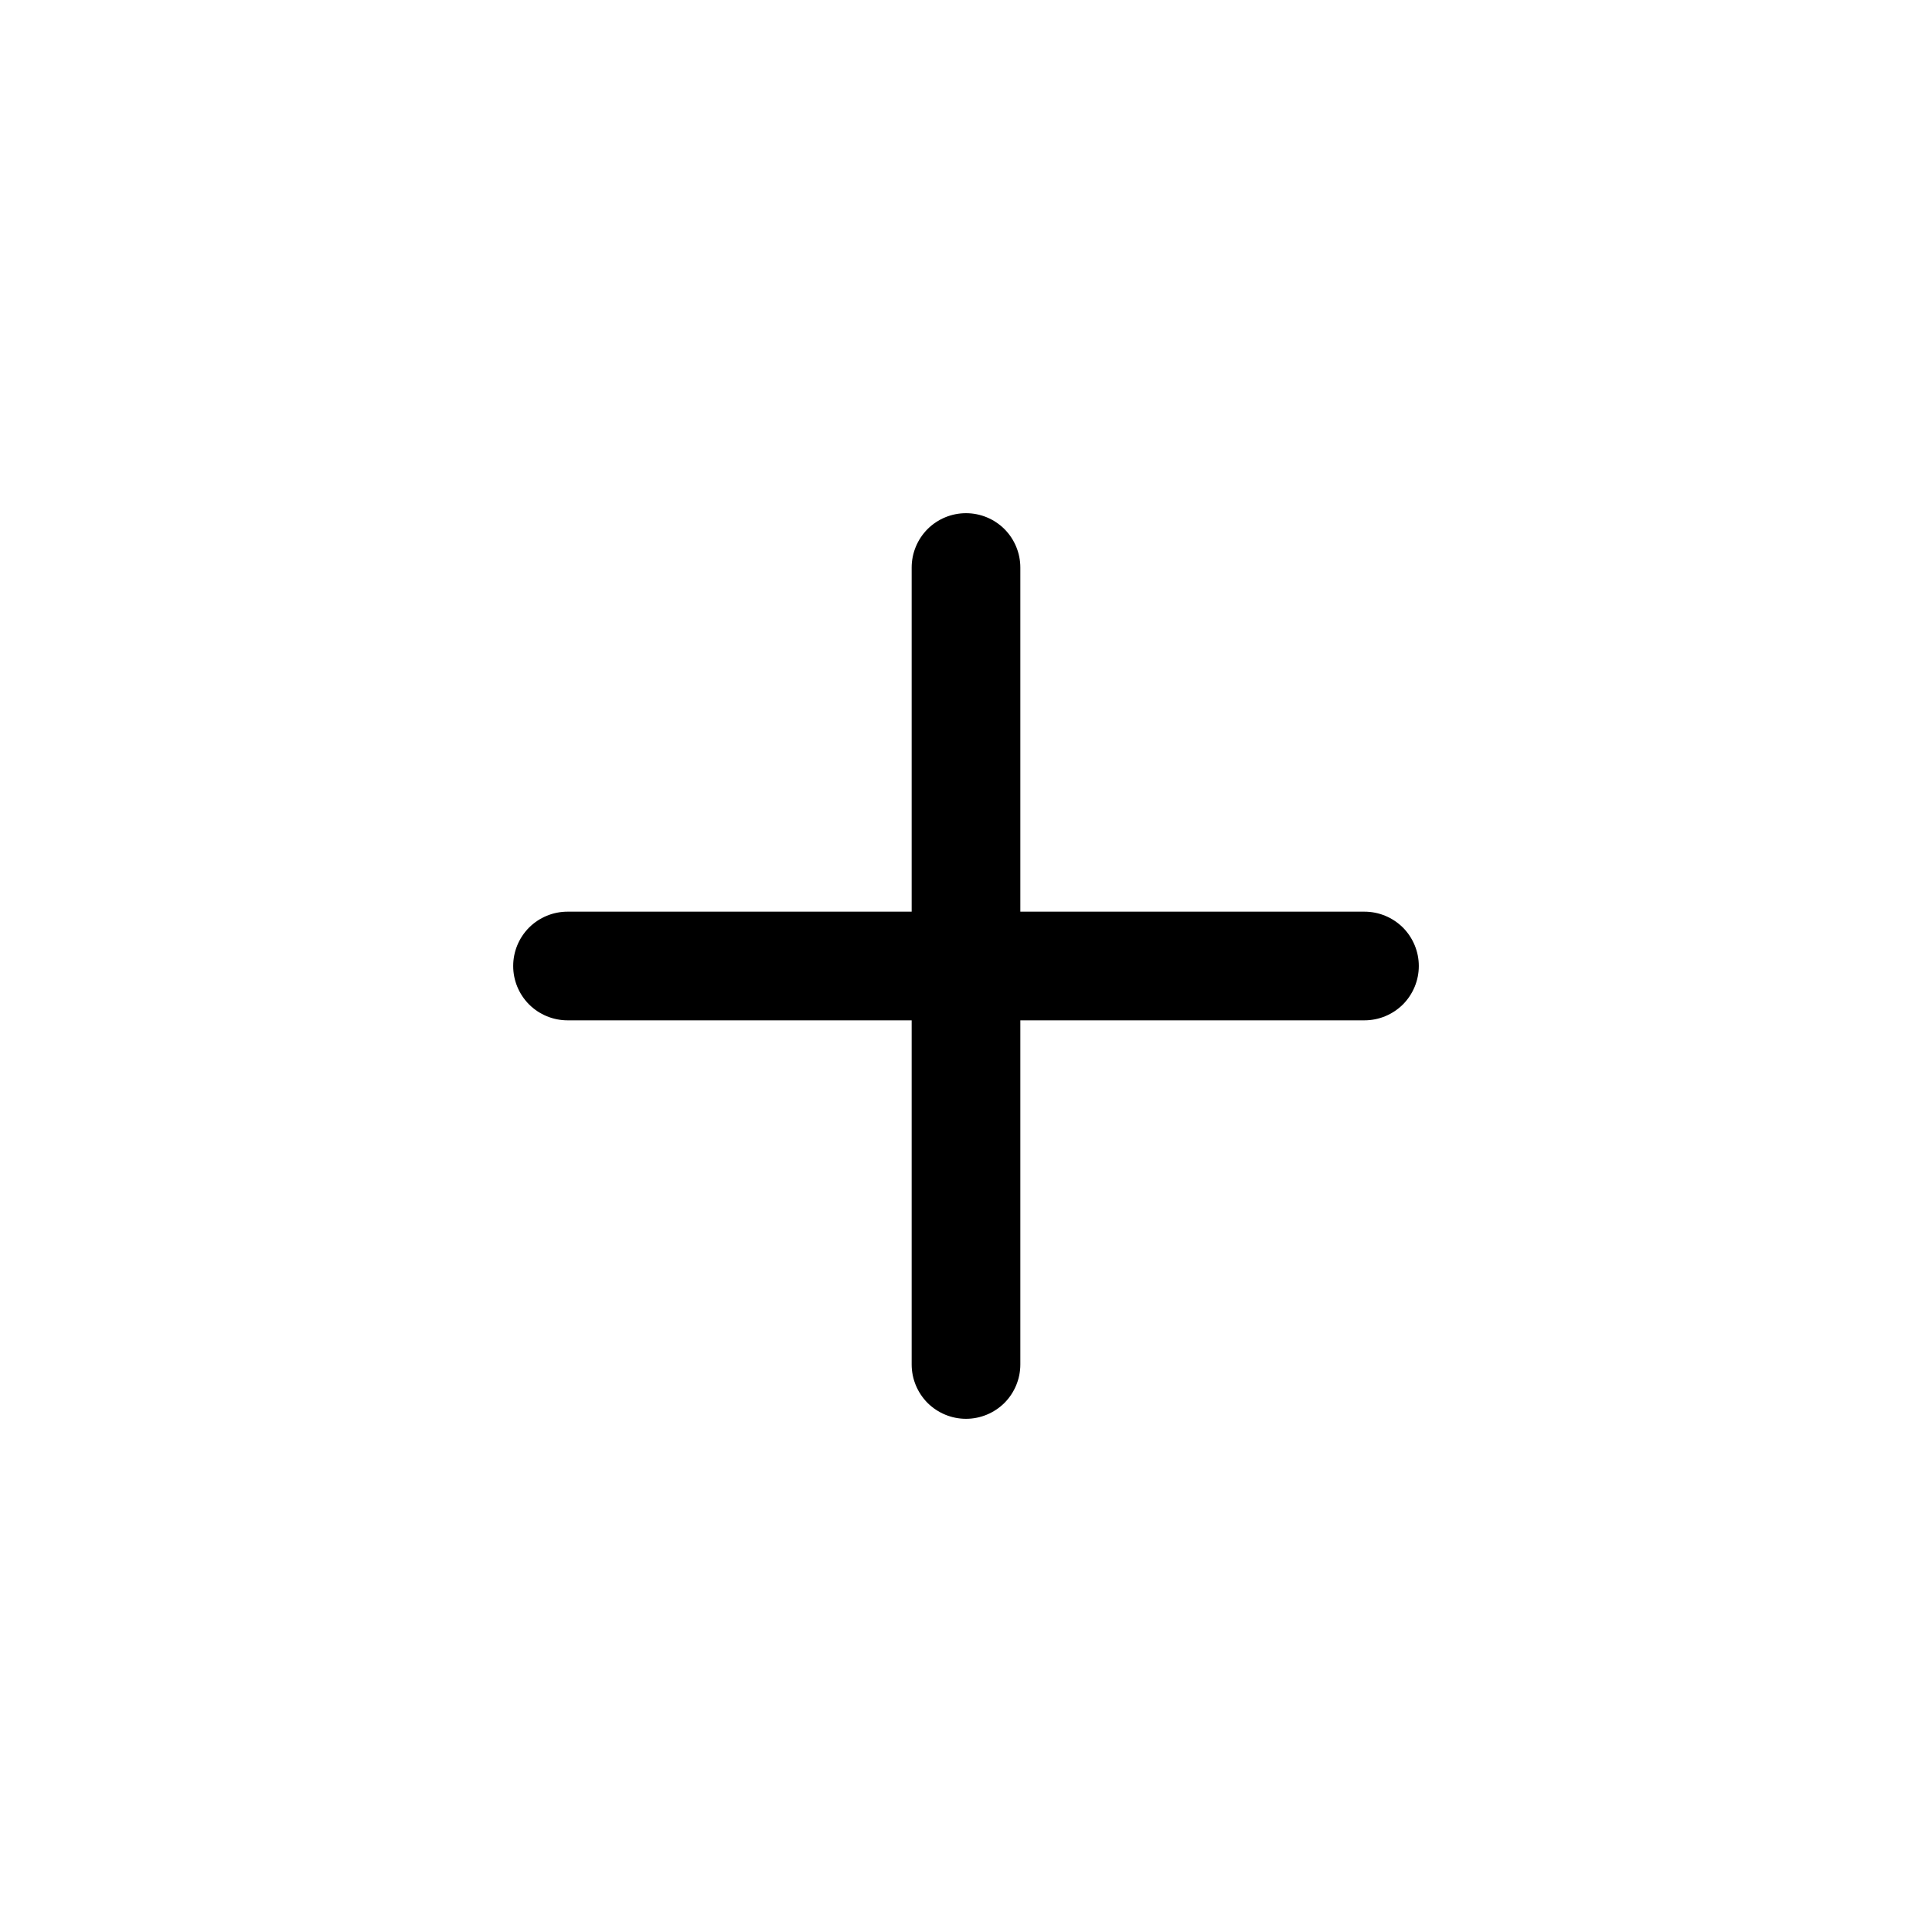
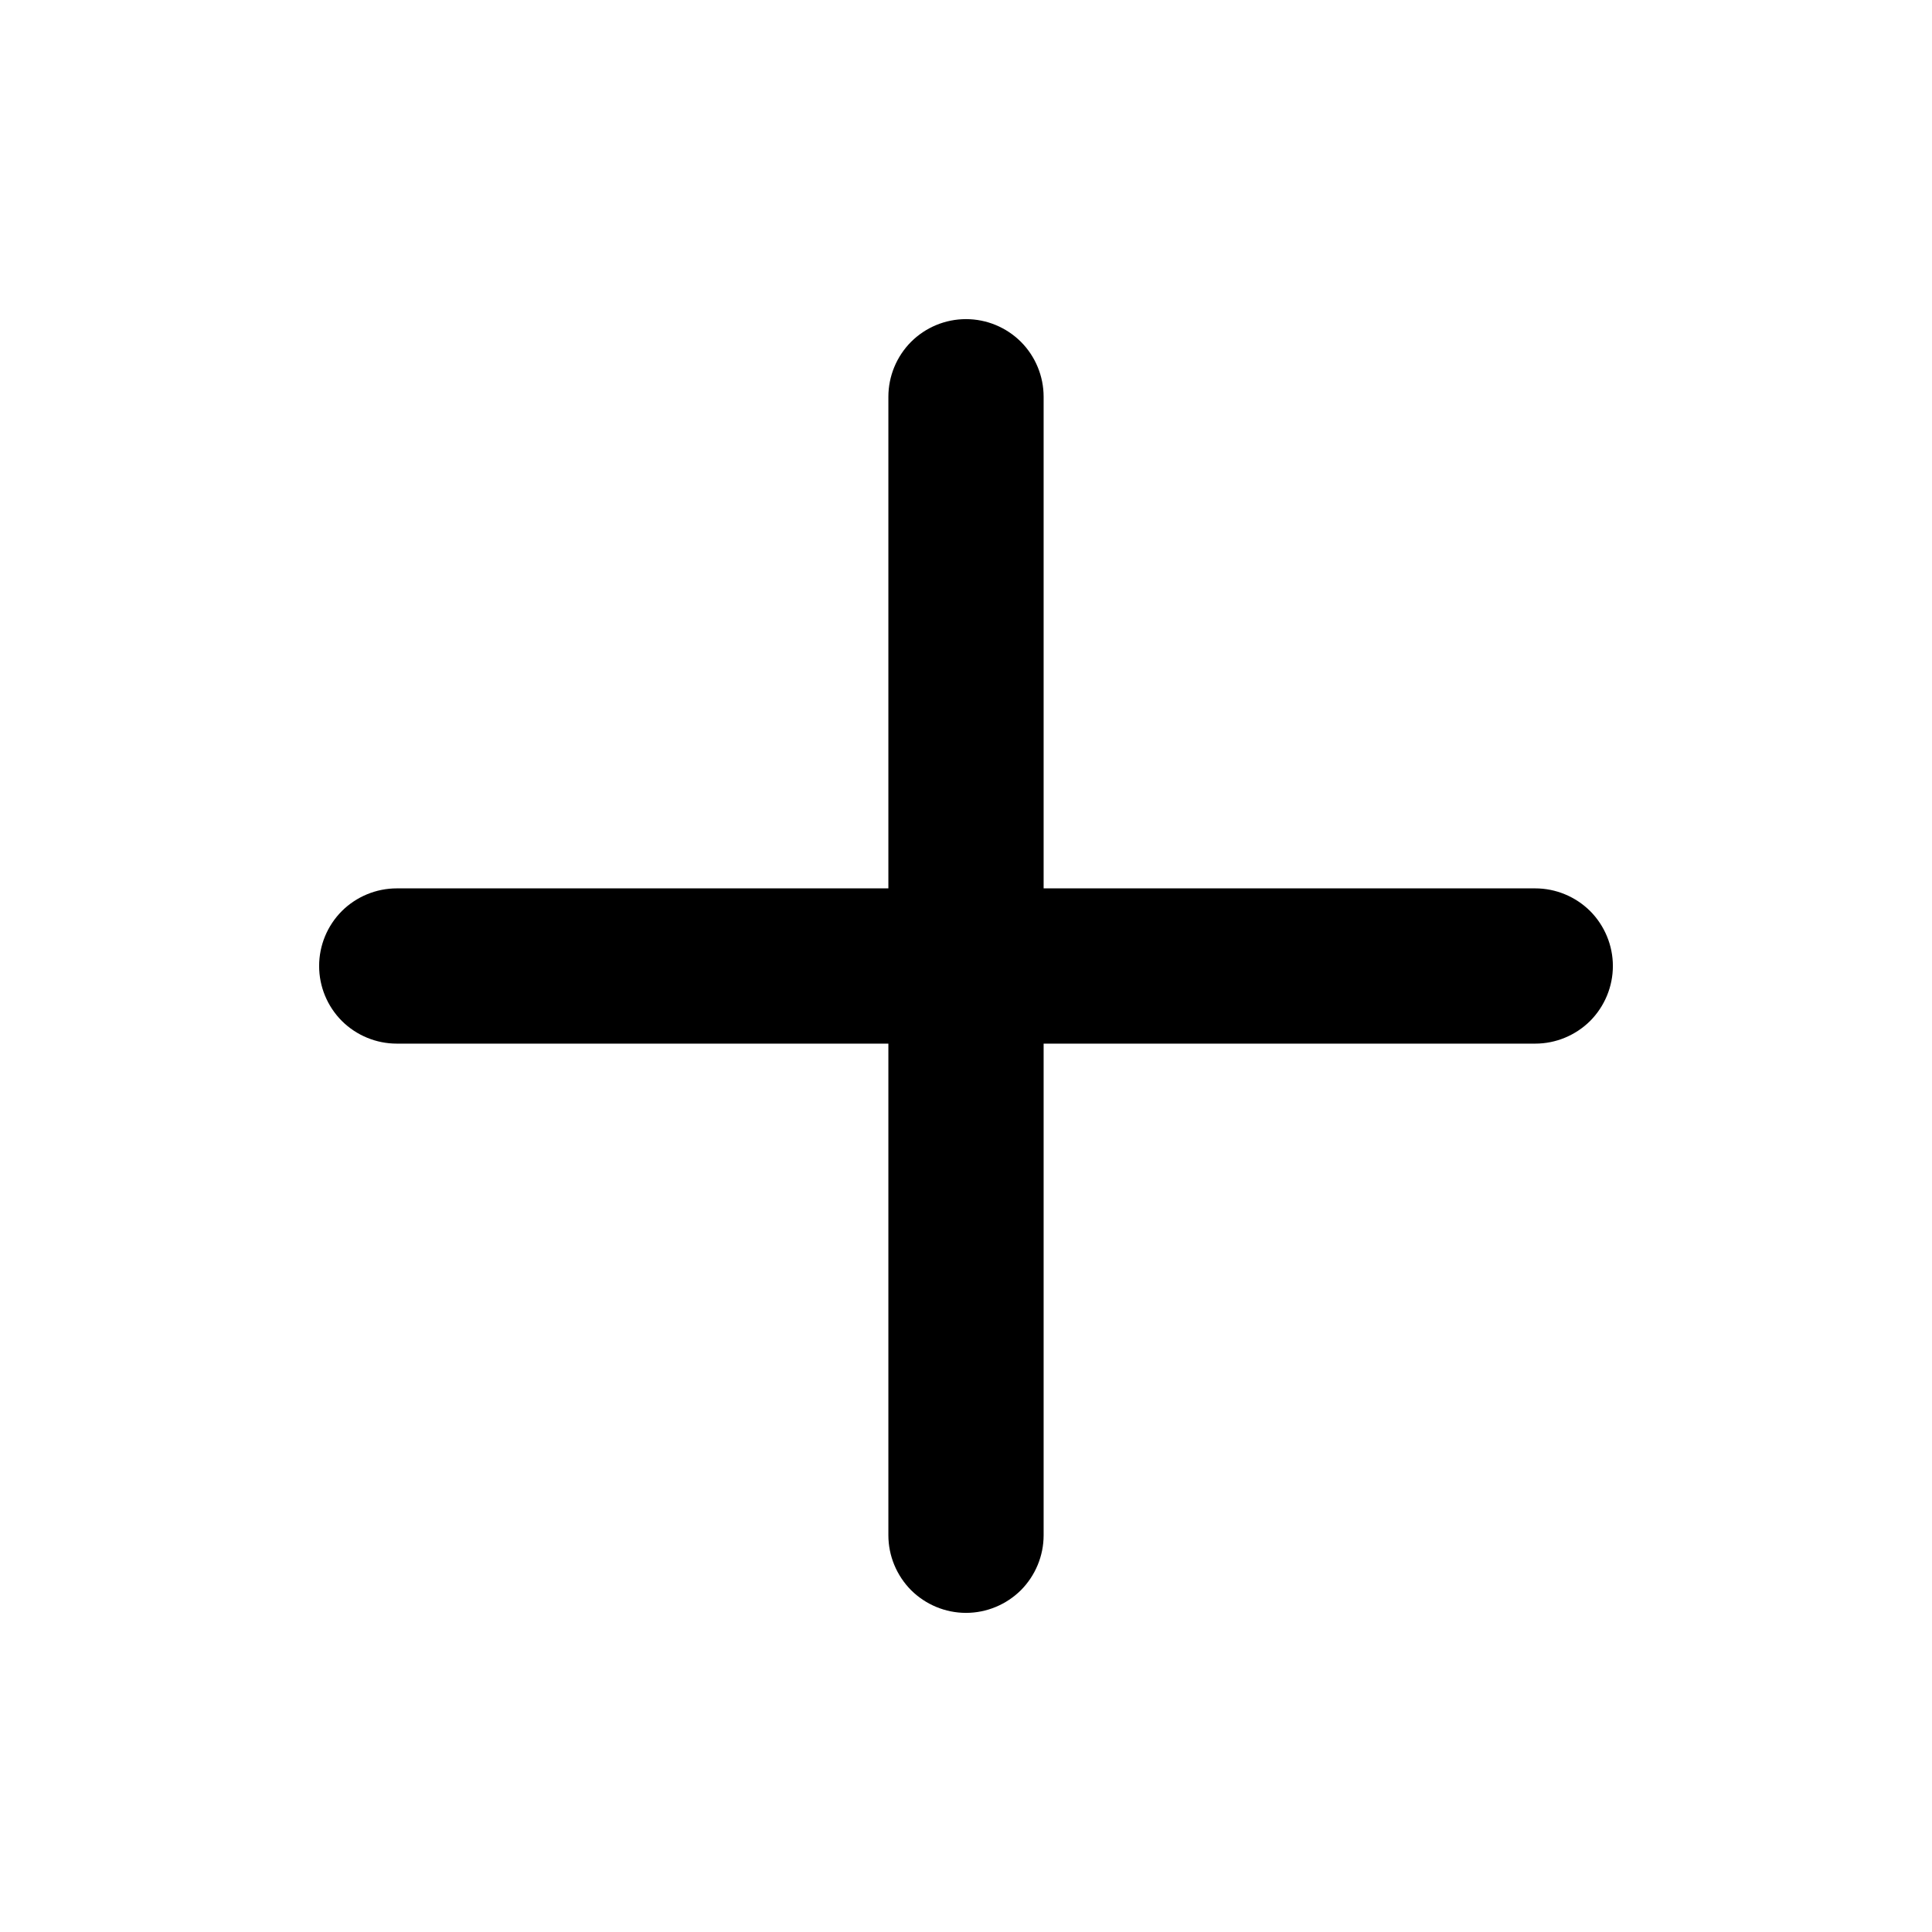
- <svg xmlns="http://www.w3.org/2000/svg" width="40" height="40" viewBox="0 0 40 40" fill="none">
+ <svg xmlns="http://www.w3.org/2000/svg" width="28" height="28" viewBox="6 6 28 28" fill="none">
  <path d="M29.375 20C29.375 20.298 29.256 20.584 29.046 20.796C28.834 21.006 28.548 21.125 28.25 21.125H21.125V28.25C21.125 28.548 21.006 28.834 20.796 29.046C20.584 29.256 20.298 29.375 20 29.375C19.702 29.375 19.416 29.256 19.204 29.046C18.994 28.834 18.875 28.548 18.875 28.25V21.125H11.75C11.452 21.125 11.165 21.006 10.954 20.796C10.743 20.584 10.625 20.298 10.625 20C10.625 19.702 10.743 19.416 10.954 19.204C11.165 18.994 11.452 18.875 11.75 18.875H18.875V11.75C18.875 11.452 18.994 11.165 19.204 10.954C19.416 10.743 19.702 10.625 20 10.625C20.298 10.625 20.584 10.743 20.796 10.954C21.006 11.165 21.125 11.452 21.125 11.75V18.875H28.25C28.548 18.875 28.834 18.994 29.046 19.204C29.256 19.416 29.375 19.702 29.375 20Z" fill="currentColor" />
</svg>
